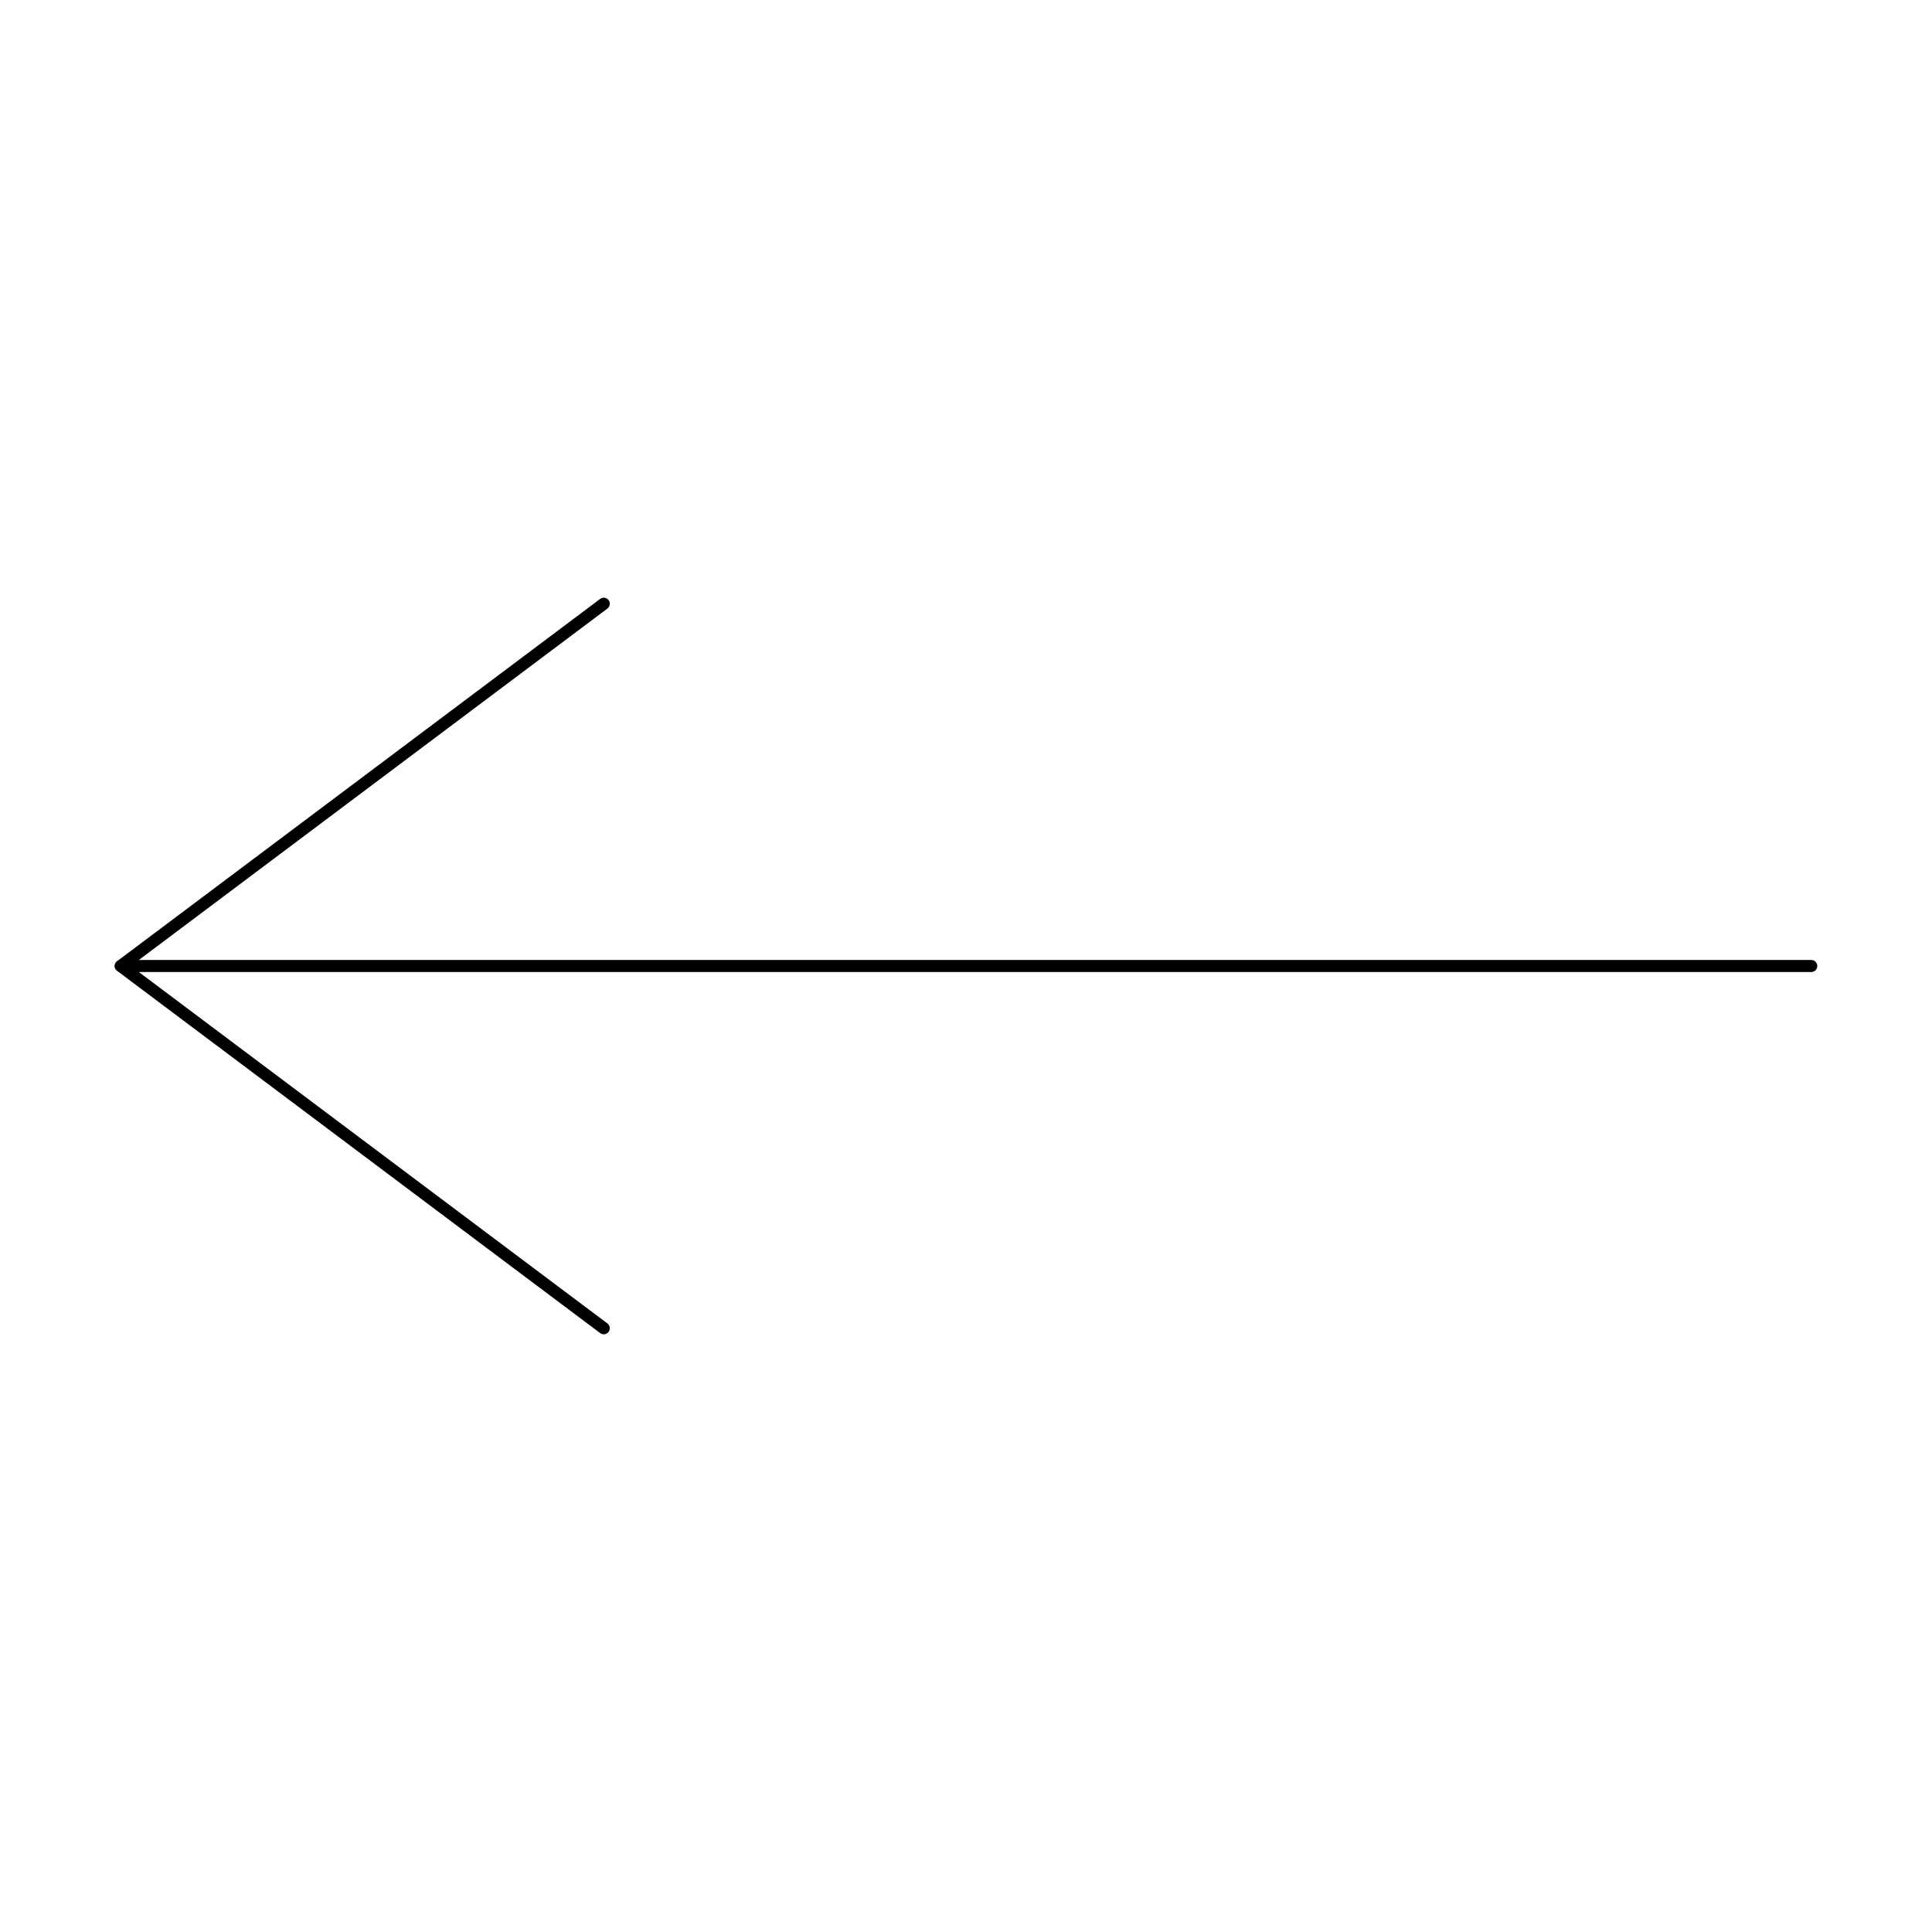
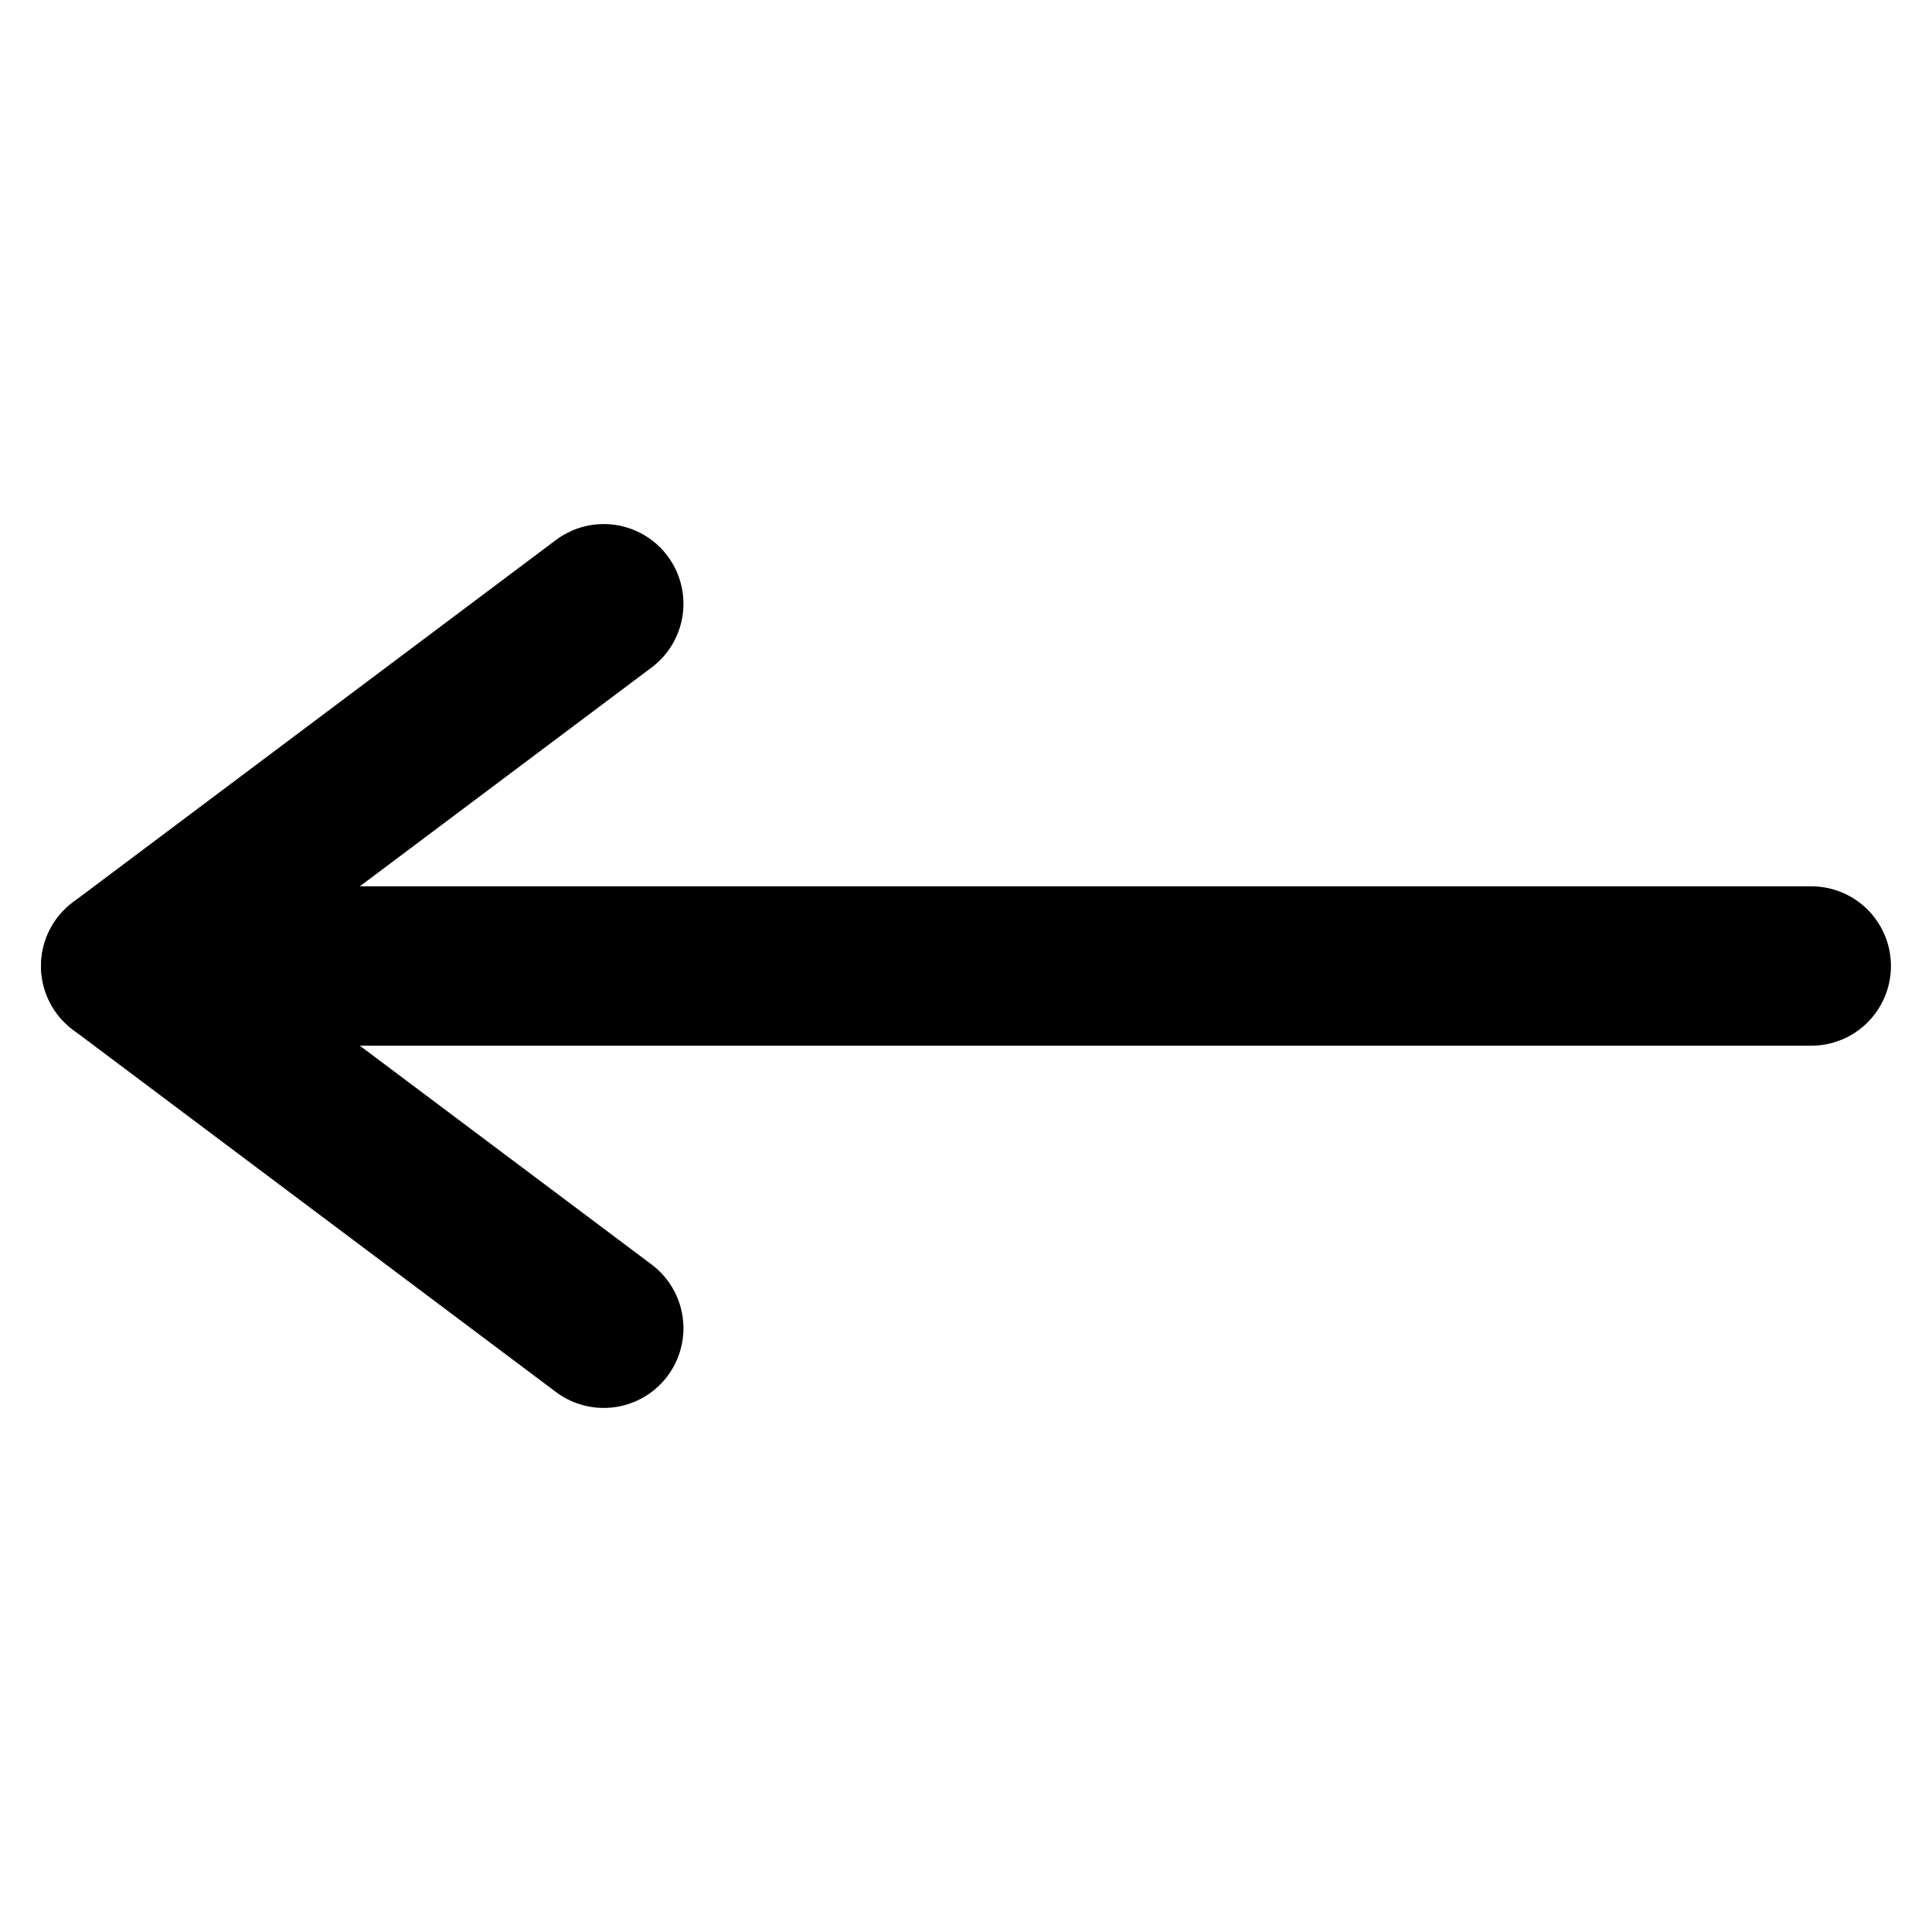
<svg xmlns="http://www.w3.org/2000/svg" id="svgCanvas" width="800" height="800" viewBox="0 0 800 800">
  <g id="artwork">
-     <path d="M 50.00 400.00 L 750.00 400.00" fill="none" stroke="#000000" stroke-width="5" stroke-linejoin="round" stroke-linecap="round" />
-     <path d="M 504.43 90.67 L 751.76 54.24 L 717.47 301.88" fill="none" stroke="#000000" stroke-width="5" stroke-linejoin="round" stroke-linecap="round" transform="translate(-400 230) rotate(-134.7523 625 175)" />
+     <path d="M 50.00 400.00 L 750.00 400.00" fill="none" stroke="#000000" stroke-width="66" stroke-linejoin="round" stroke-linecap="round" />
+     <path d="M 504.43 90.67 L 751.76 54.24 L 717.47 301.88" fill="none" stroke="#000000" stroke-width="66" stroke-linejoin="round" stroke-linecap="round" transform="translate(-400 230) rotate(-134.7523 625 175)" />
  </g>
</svg>
